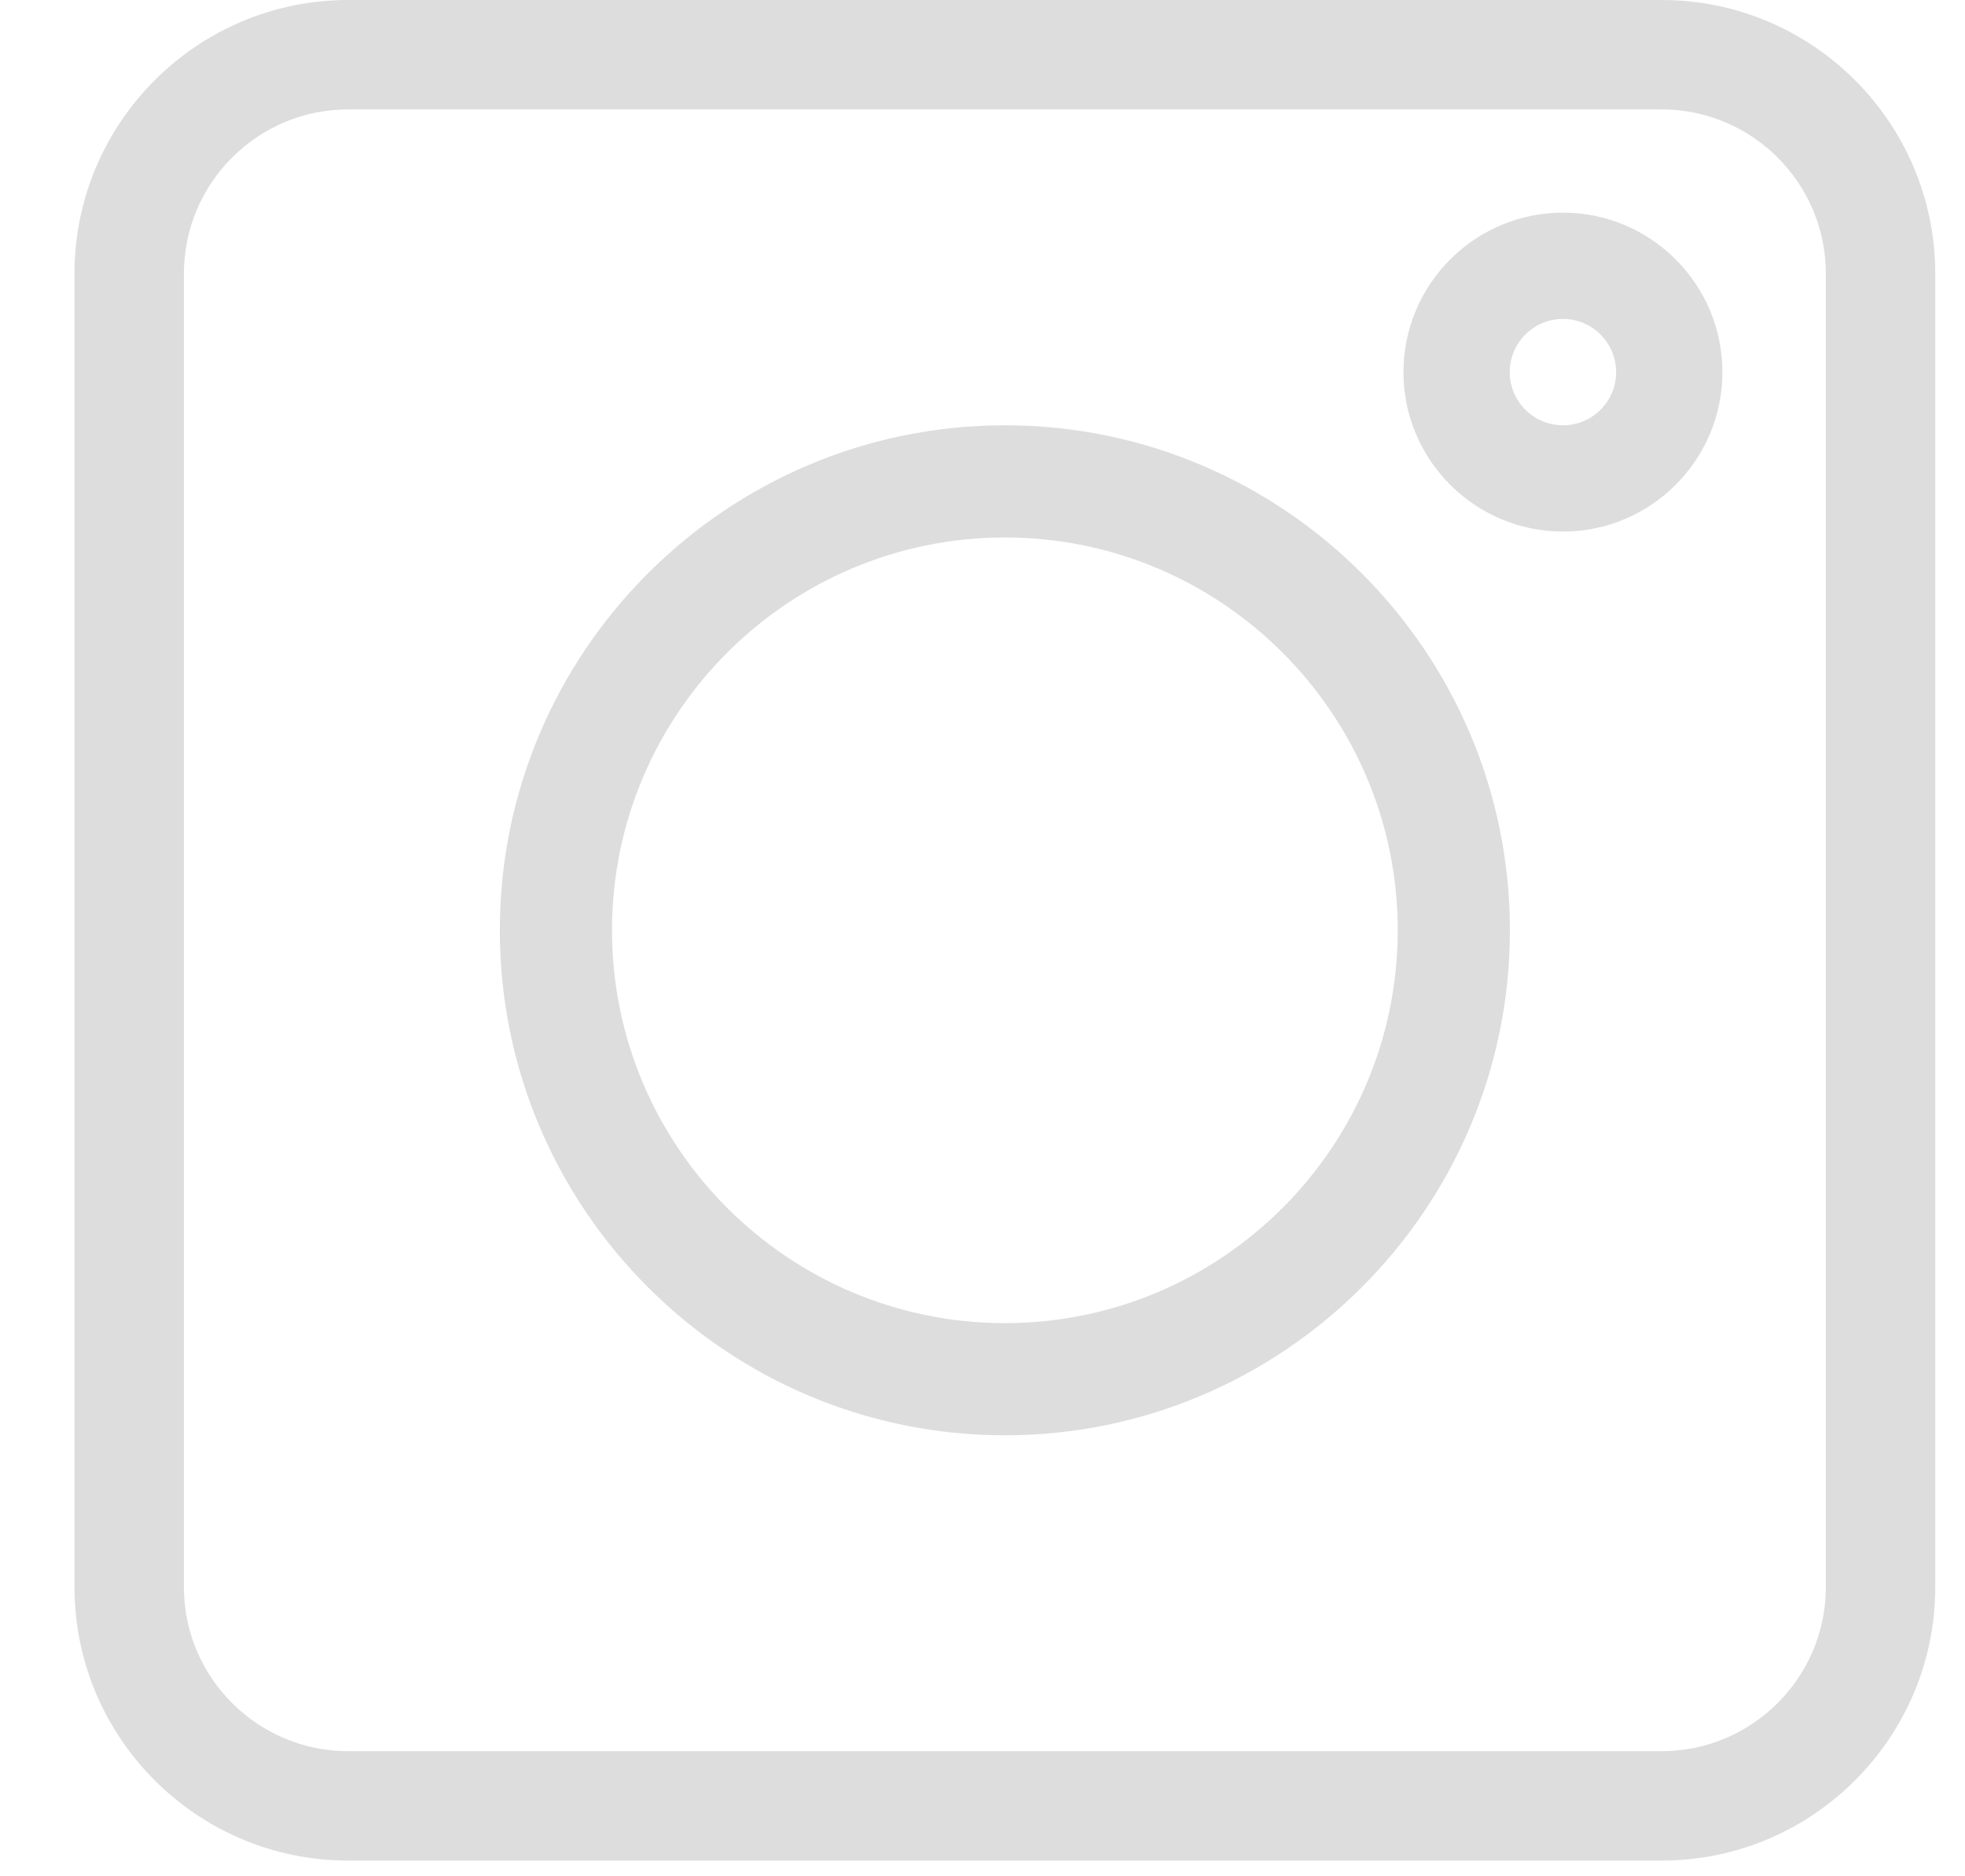
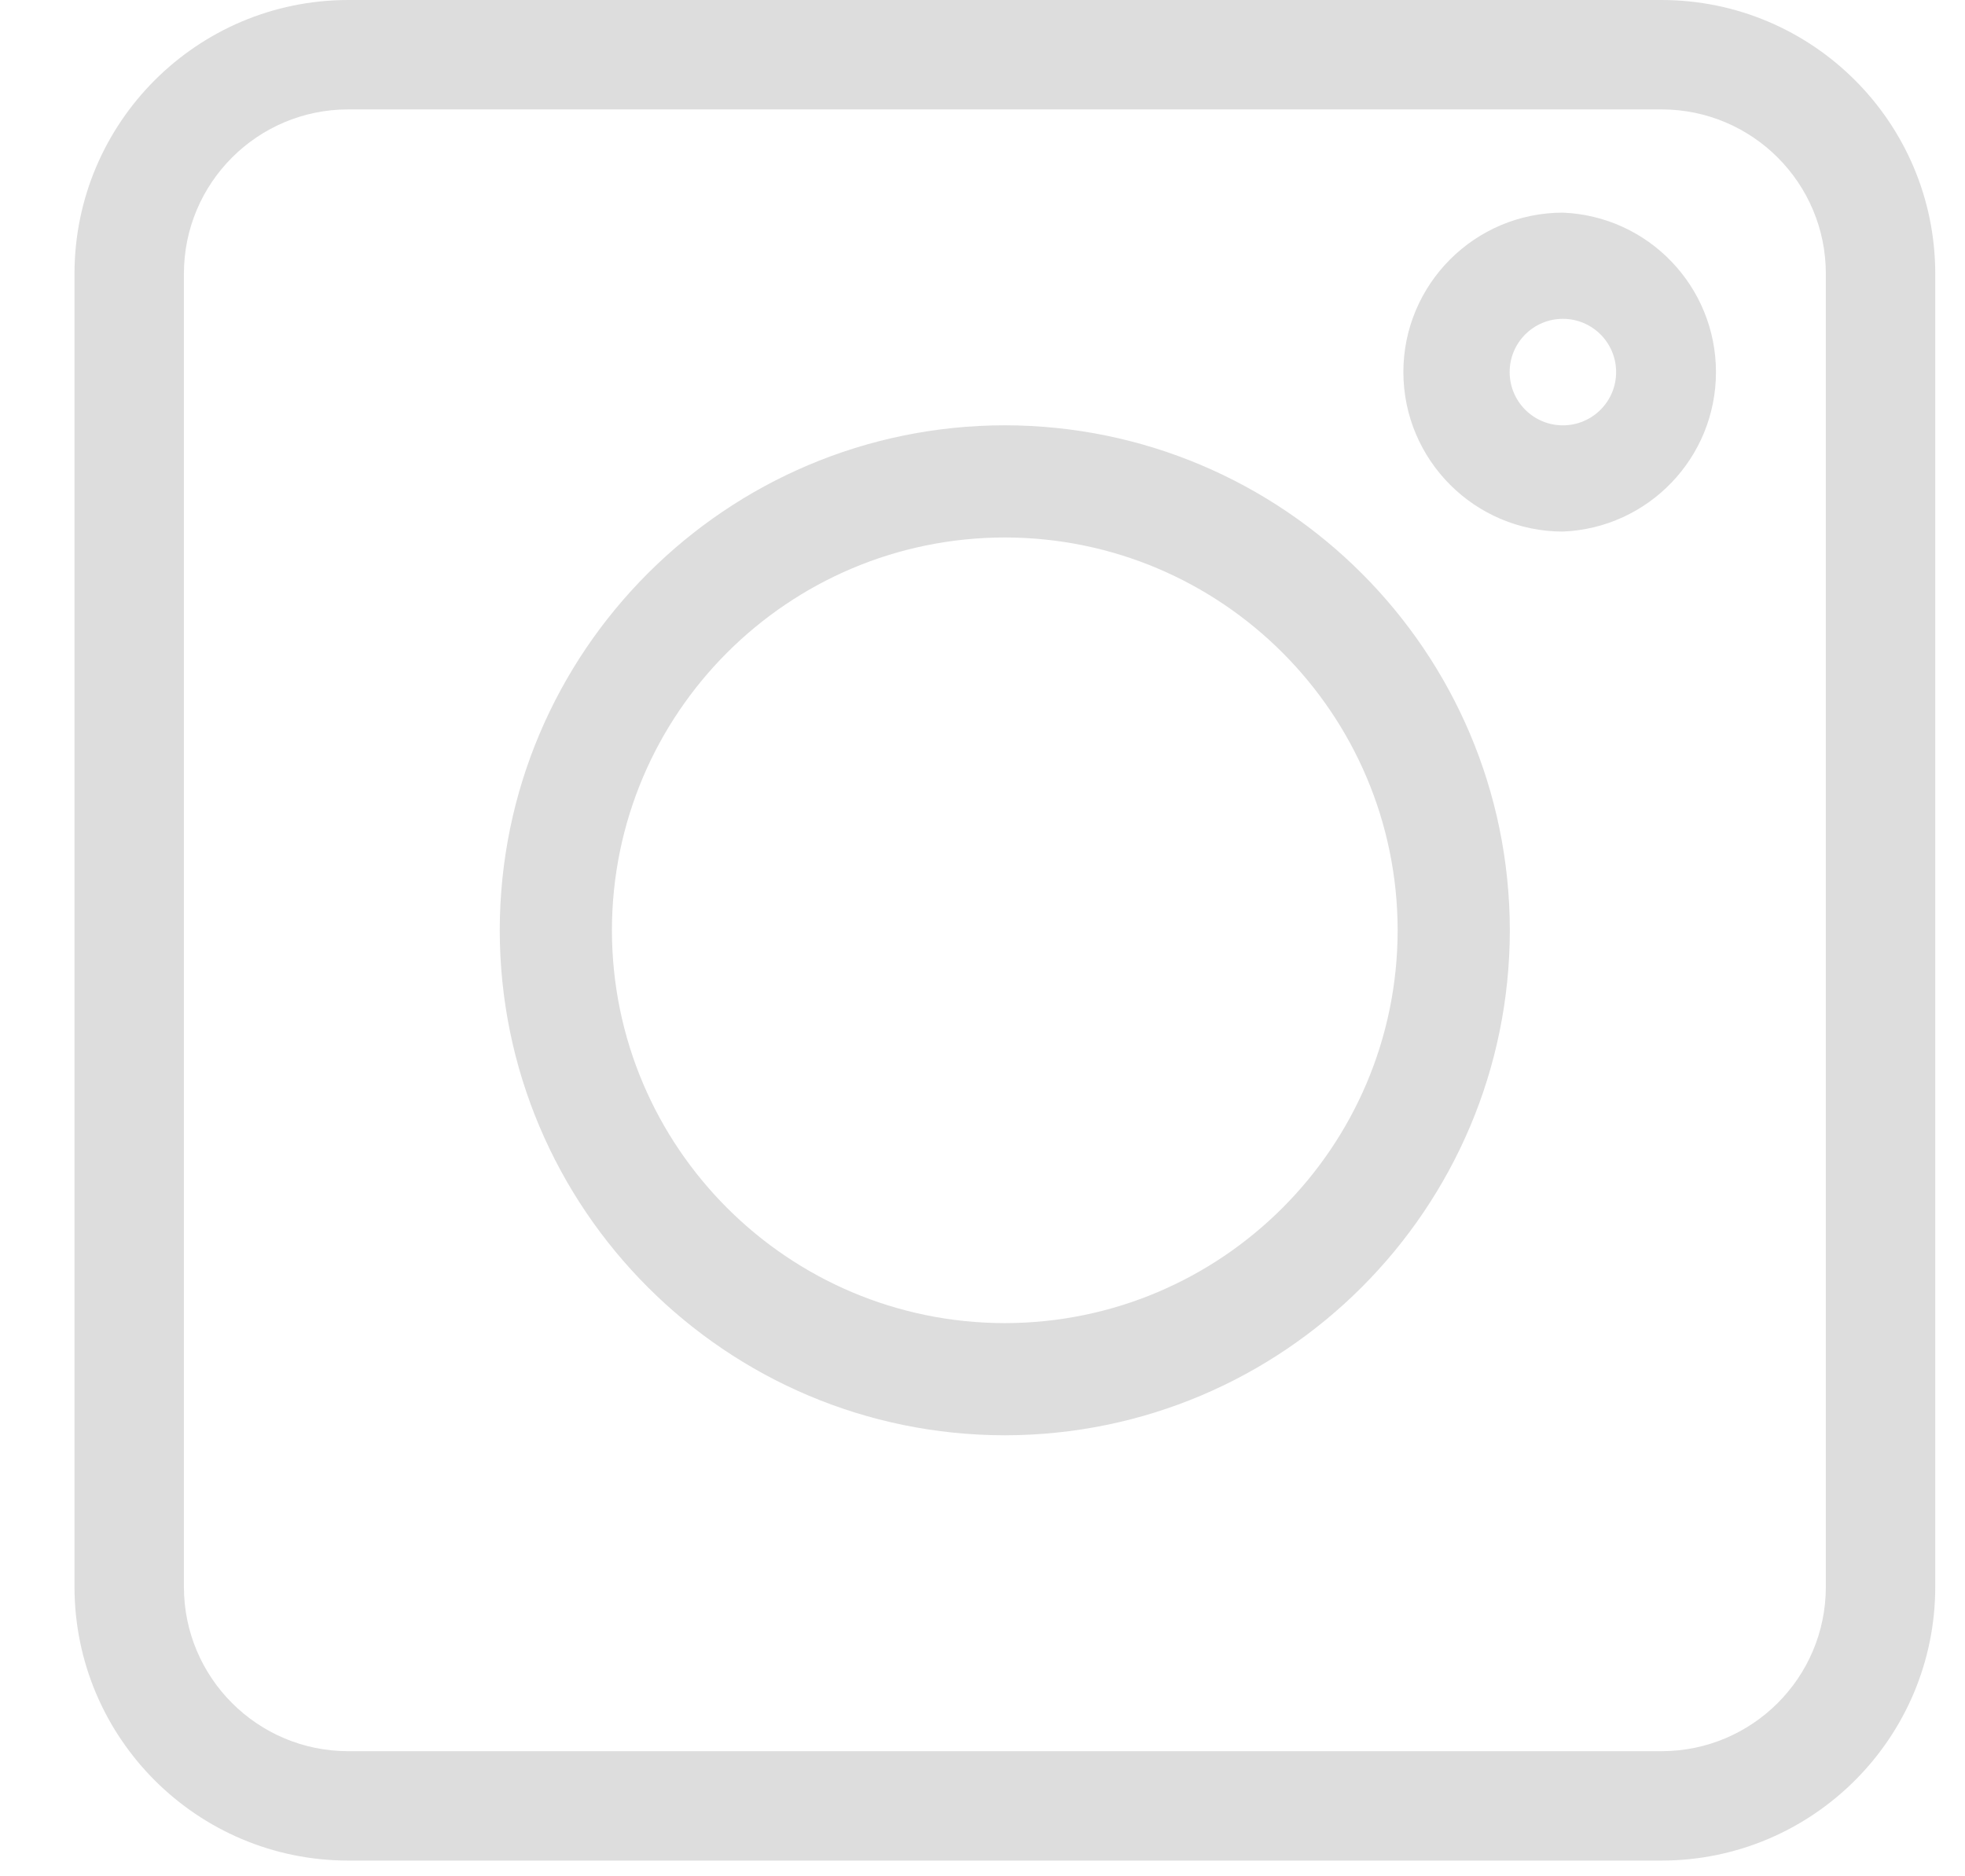
- <svg xmlns="http://www.w3.org/2000/svg" width="22" height="21" viewBox="0 0 22 21" fill="none">
-   <path fill-rule="evenodd" clip-rule="evenodd" d="M18.604 0H3.898C2.208 0 0.834 1.374 0.834 3.064V17.77C0.834 19.459 2.208 20.833 3.898 20.833H18.604C20.293 20.833 21.667 19.459 21.667 17.77V3.064C21.667 1.374 20.293 0 18.604 0ZM20.442 17.77C20.442 18.783 19.617 19.608 18.604 19.608H3.898C2.884 19.608 2.059 18.783 2.059 17.77V3.064C2.059 2.05 2.884 1.225 3.898 1.225H18.604C19.617 1.225 20.442 2.05 20.442 3.064V17.77ZM11.251 4.762C8.132 4.762 5.596 7.299 5.596 10.416C5.596 13.534 8.132 16.071 11.251 16.071C14.368 16.071 16.905 13.534 16.905 10.416C16.905 7.299 14.368 4.762 11.251 4.762ZM11.251 14.815C8.825 14.815 6.852 12.842 6.852 10.416C6.852 7.991 8.825 6.018 11.251 6.018C13.676 6.018 15.649 7.991 15.649 10.416C15.649 12.842 13.676 14.815 11.251 14.815ZM15.713 4.167C15.713 3.182 16.514 2.381 17.499 2.381C18.483 2.381 19.284 3.182 19.284 4.167C19.284 5.151 18.483 5.952 17.499 5.952C16.514 5.952 15.713 5.151 15.713 4.167ZM16.903 4.167C16.903 4.495 17.17 4.762 17.499 4.762C17.827 4.762 18.094 4.495 18.094 4.167C18.094 3.838 17.827 3.571 17.499 3.571C17.17 3.571 16.903 3.838 16.903 4.167Z" fill="#DDDDDD" />
+ <svg xmlns="http://www.w3.org/2000/svg" width="22" height="21" fill="none">
+   <path fill-rule="evenodd" clip-rule="evenodd" d="M18.604 0H3.898A3.067 3.067 0 00.834 3.064V17.77a3.067 3.067 0 003.064 3.063h14.706a3.067 3.067 0 003.063-3.063V3.064A3.067 3.067 0 0018.604 0zm1.838 17.77a1.84 1.84 0 01-1.838 1.838H3.898a1.84 1.84 0 01-1.839-1.838V3.064a1.84 1.84 0 011.839-1.839h14.706a1.84 1.84 0 011.838 1.839V17.77zM11.25 4.762a5.661 5.661 0 00-5.655 5.654 5.661 5.661 0 005.655 5.655 5.661 5.661 0 005.654-5.655 5.661 5.661 0 00-5.655-5.654zm0 10.053a4.403 4.403 0 01-4.399-4.399 4.403 4.403 0 014.399-4.398 4.403 4.403 0 014.398 4.398 4.403 4.403 0 01-4.398 4.399zm4.462-10.648c0-.985.8-1.786 1.786-1.786a1.787 1.787 0 010 3.571 1.788 1.788 0 01-1.786-1.785zm1.19 0a.596.596 0 101.192-.001.596.596 0 00-1.192 0z" fill="#DDD" />
</svg>
